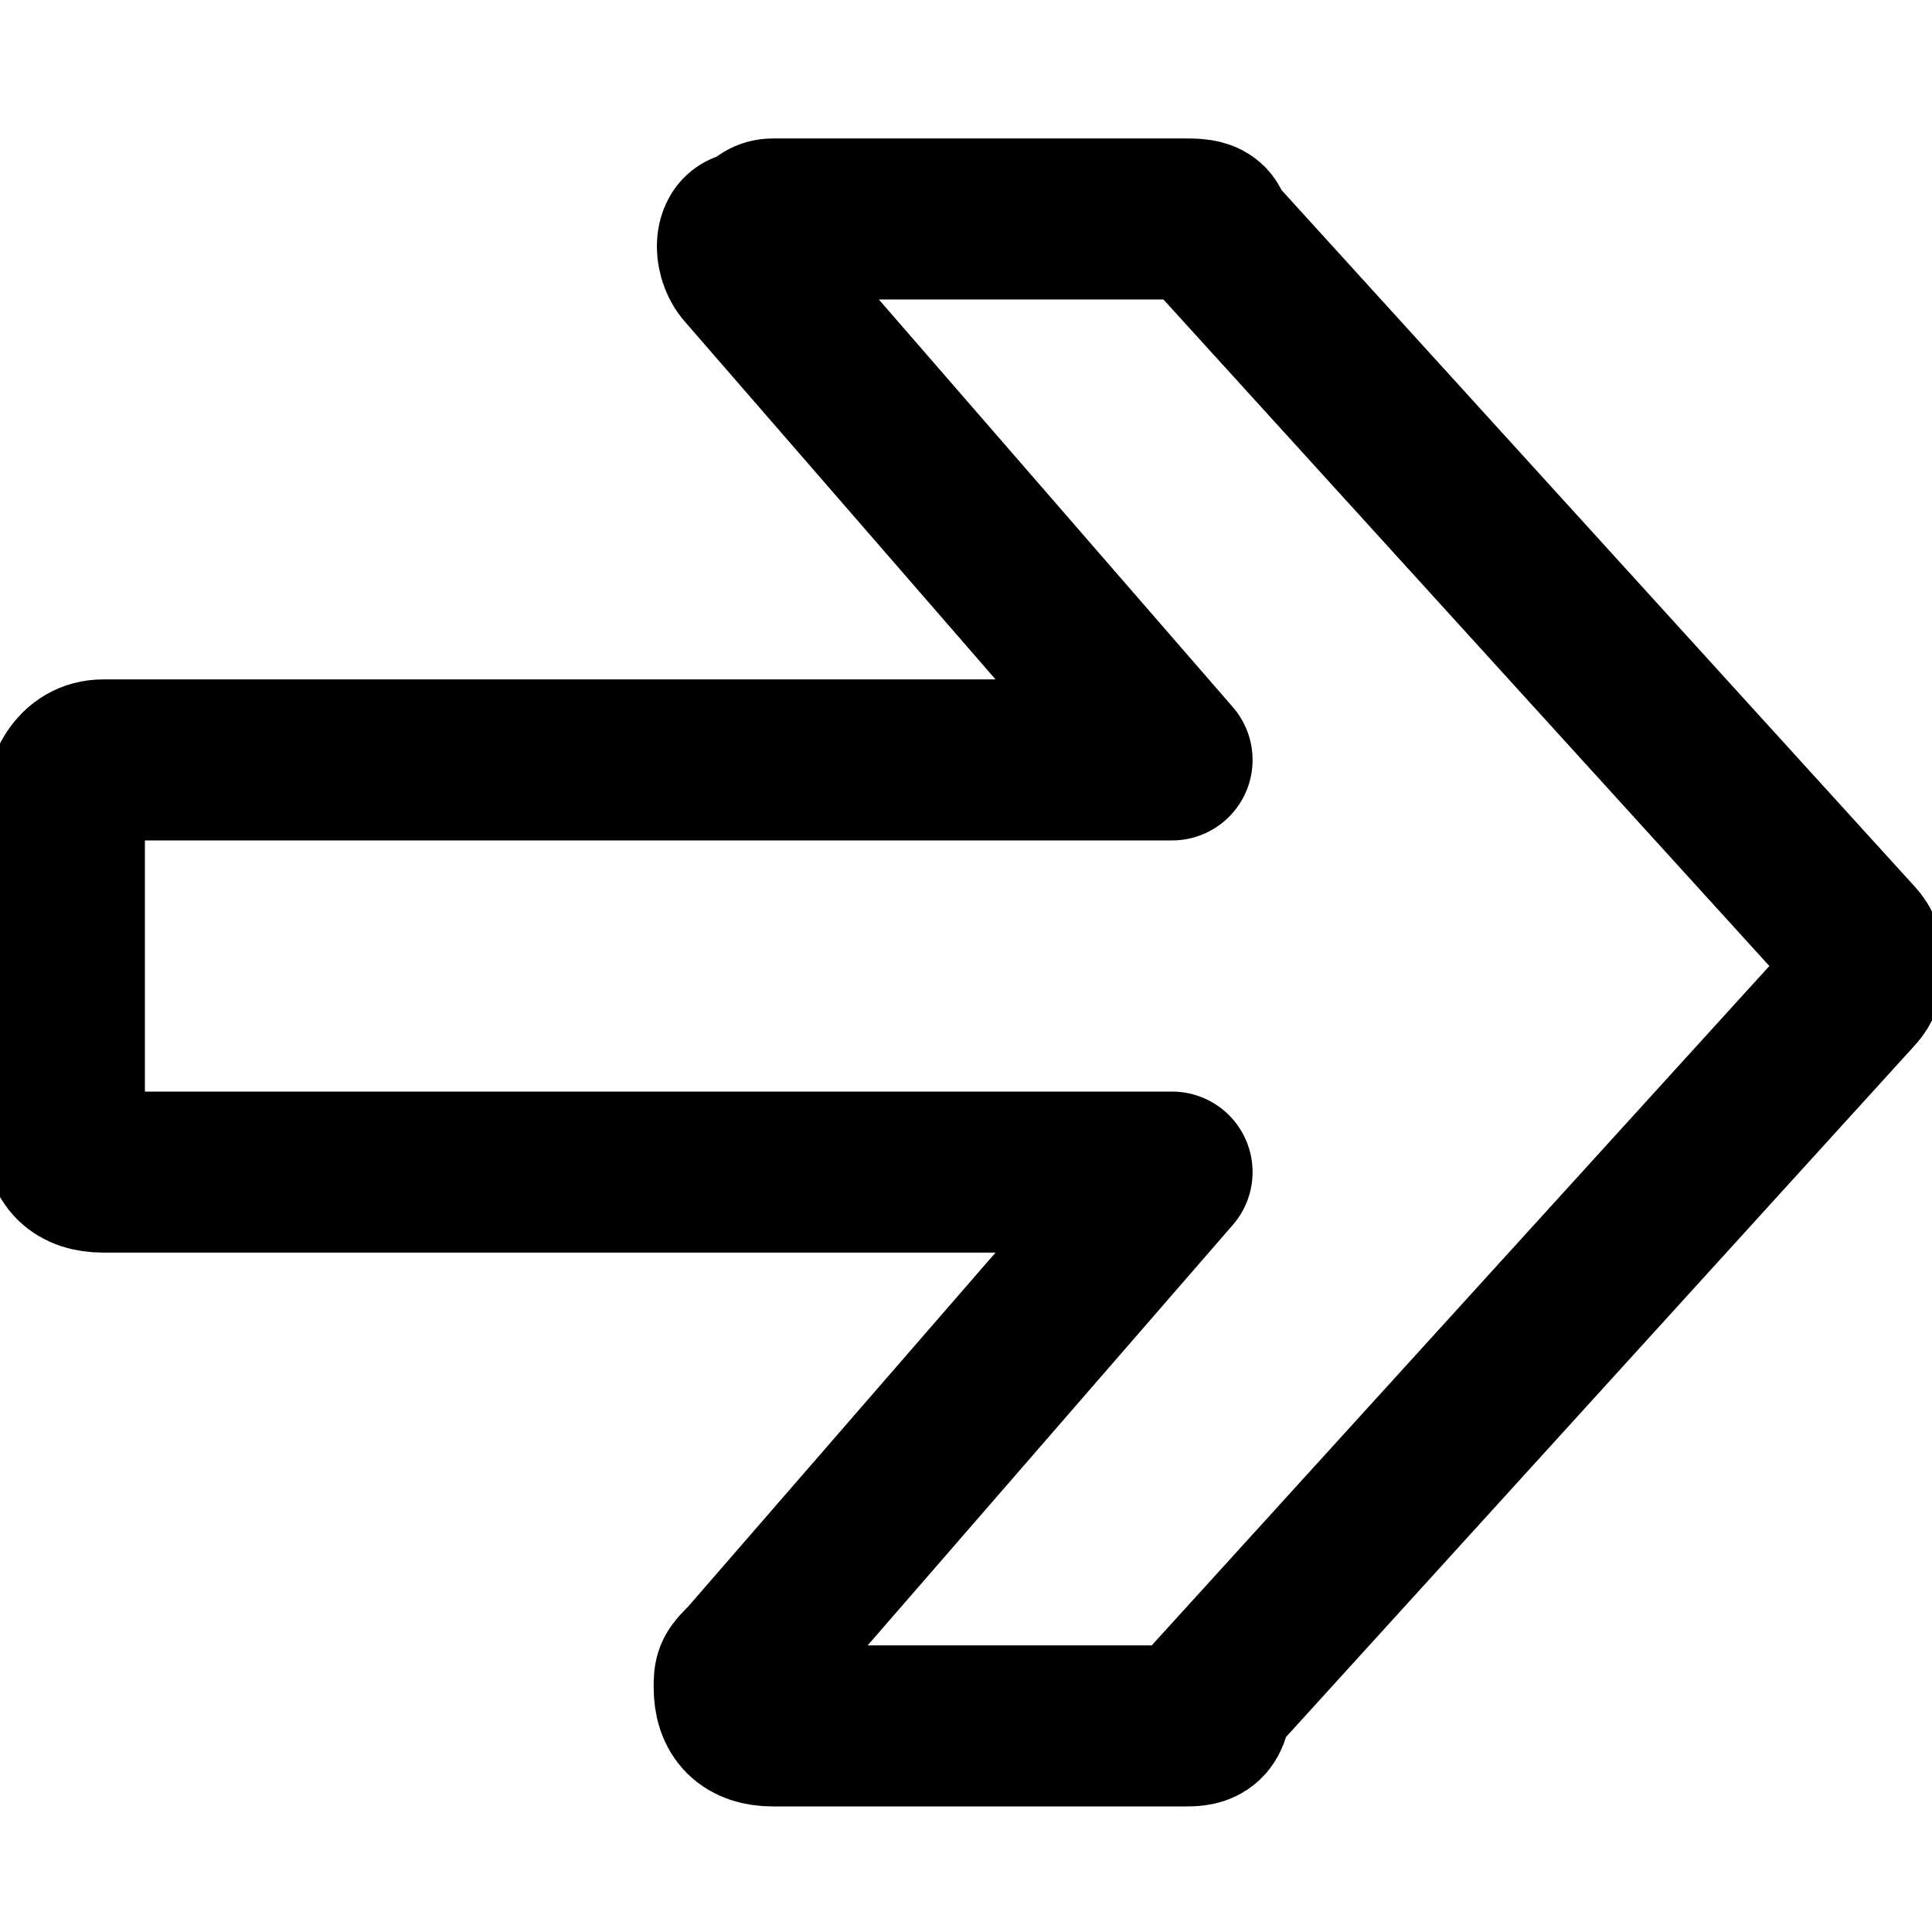
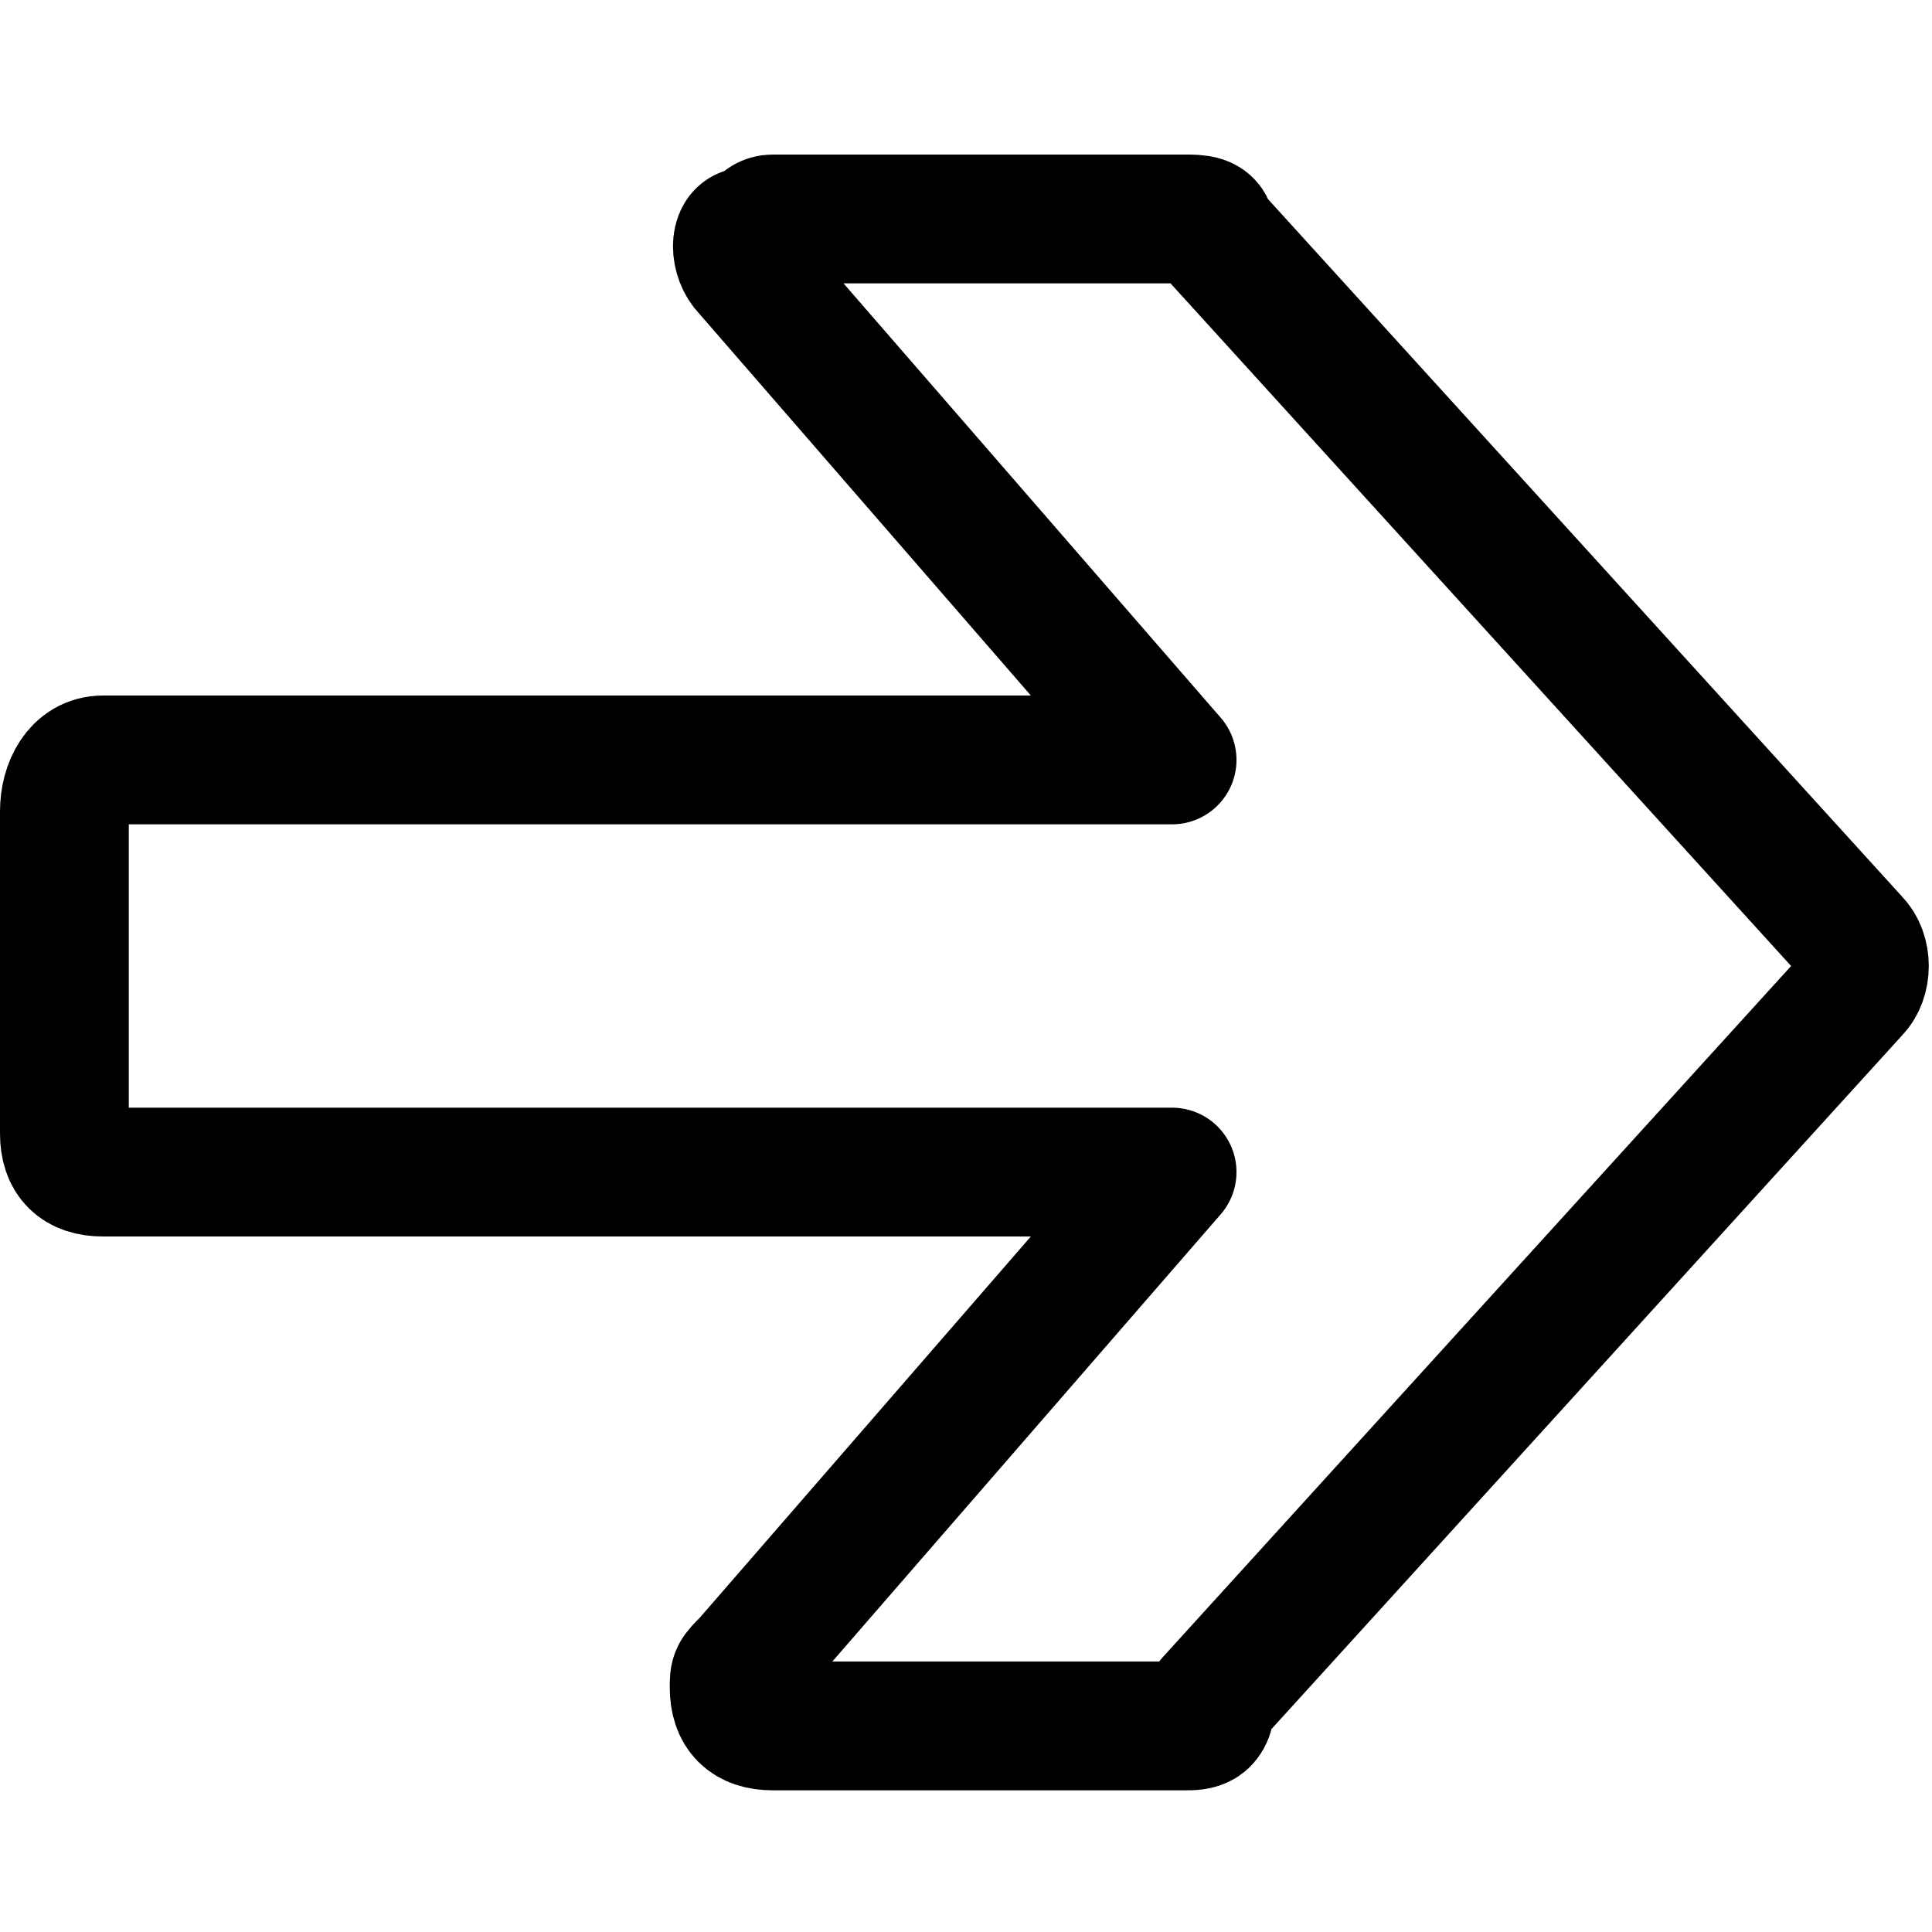
<svg xmlns="http://www.w3.org/2000/svg" version="1.1" id="Layer_1" x="0px" y="0px" viewBox="0 0 15 15" style="enable-background:new 0 0 15 15;" xml:space="preserve">
  <style type="text/css">
- 	.st0{fill:none;stroke:#000000;stroke-width:1.25;stroke-linecap:round;stroke-linejoin:round;}
+ 	.st0{fill:none;stroke:#000000;stroke-width:1;stroke-linecap:round;stroke-linejoin:round;}
</style>
  <path class="st0" d="M0.8,5.9h8.3L5.8,2.1l0,0C5.7,2,5.7,1.8,5.8,1.8c0.1,0,0.1-0.1,0.2-0.1h3.2l0,0c0.1,0,0.2,0,0.2,0.1l5,5.5l0,0  c0.1,0.1,0.1,0.3,0,0.4l-5,5.5l0,0c0,0.2-0.1,0.2-0.2,0.2H6l0,0c-0.2,0-0.3-0.1-0.3-0.3c0-0.1,0-0.1,0.1-0.2l3.3-3.8H0.8l0,0  C0.6,9.1,0.5,9,0.5,8.8V6.3l0,0C0.5,6.1,0.6,5.9,0.8,5.9L0.8,5.9z" />
</svg>
